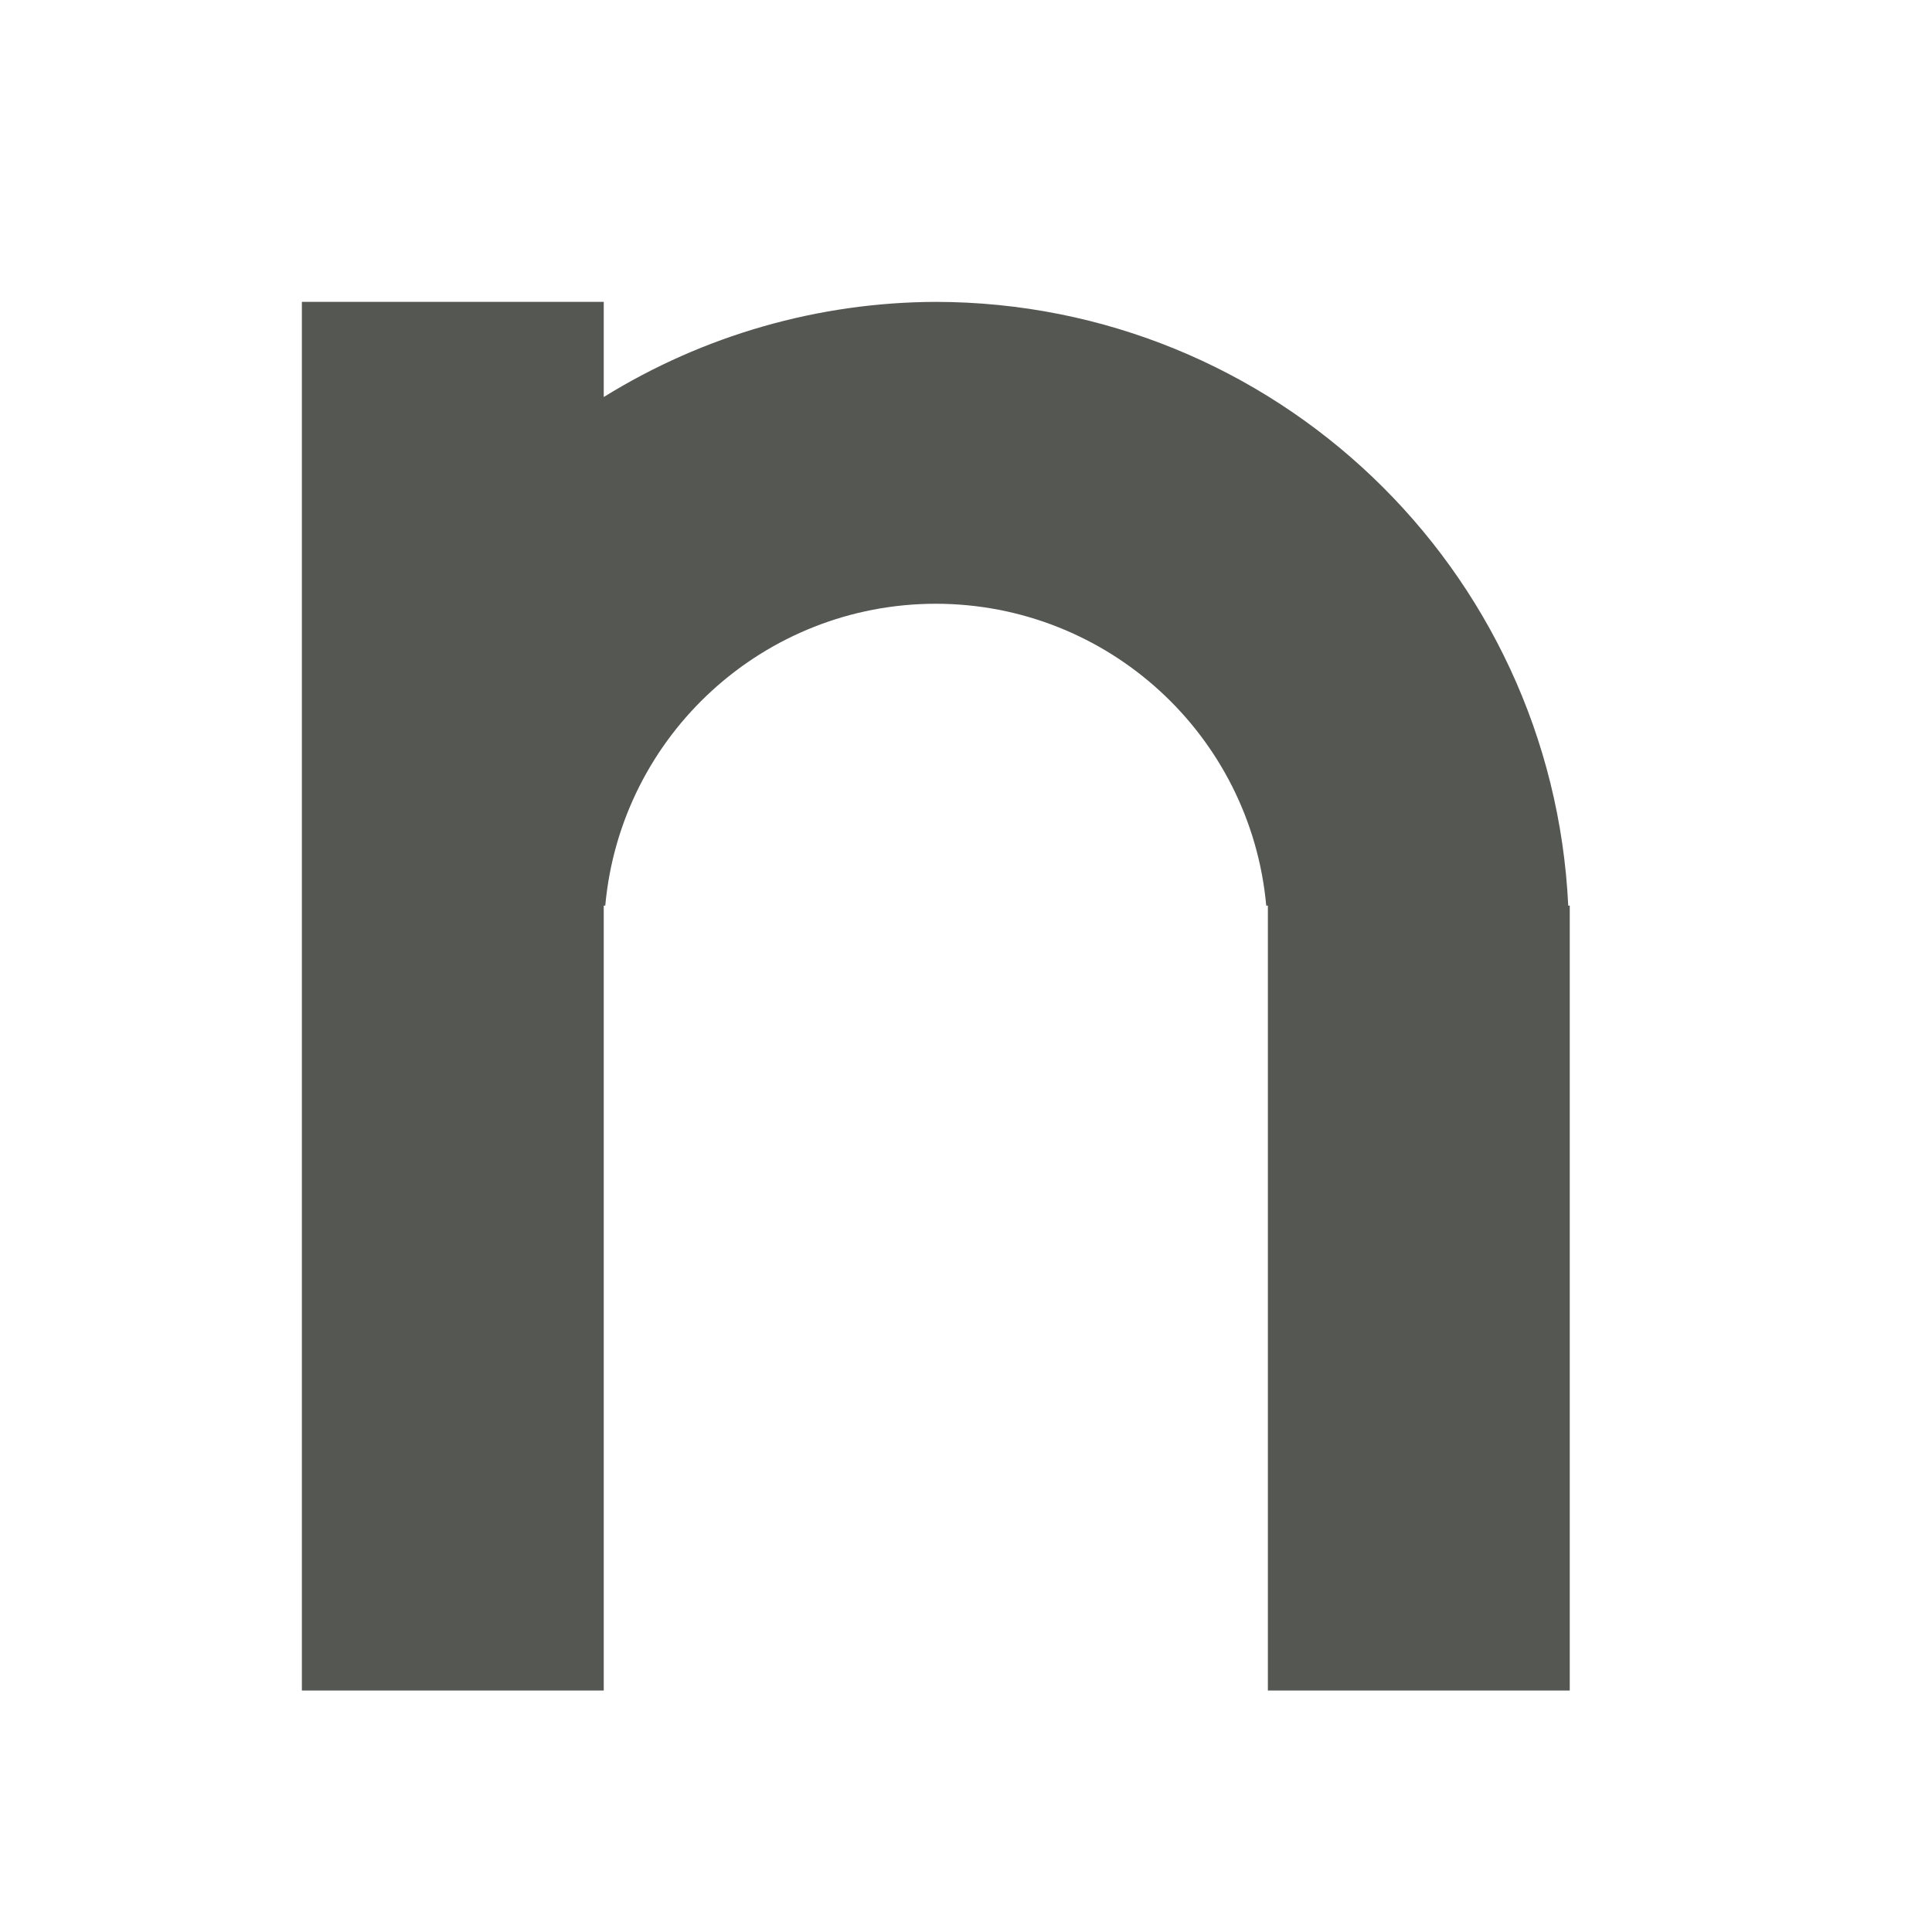
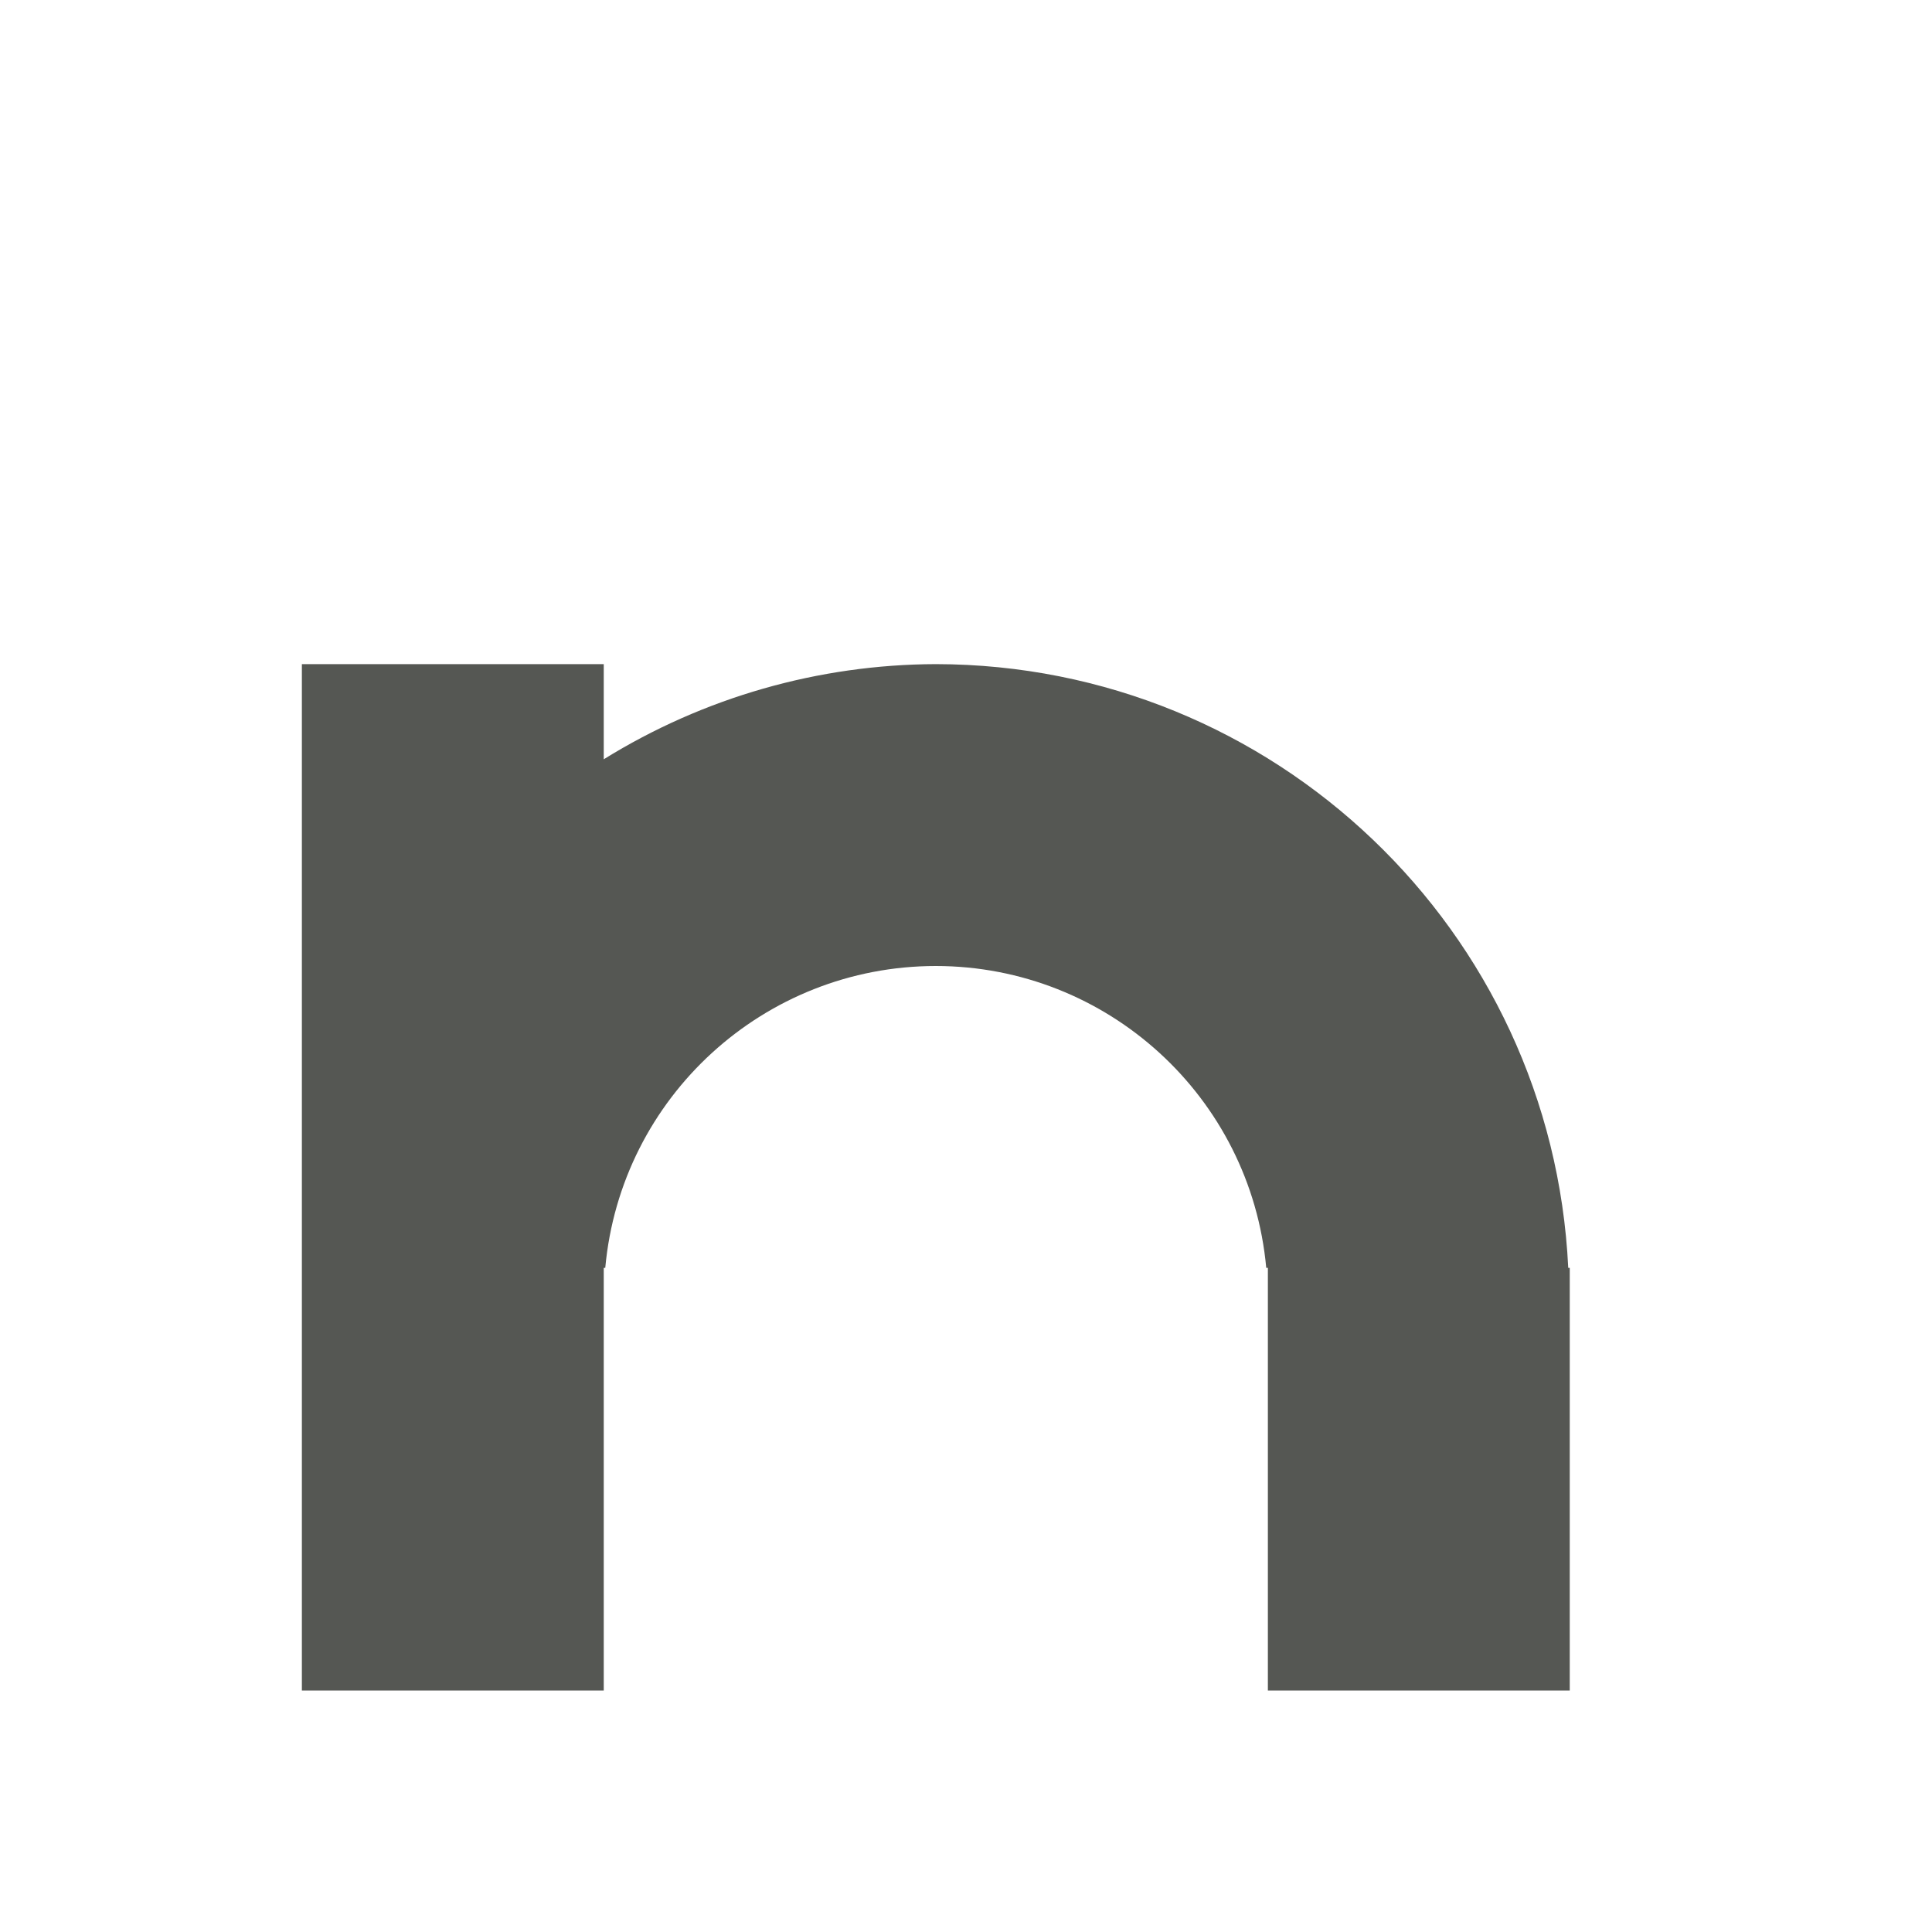
<svg xmlns="http://www.w3.org/2000/svg" height="32" viewBox="0 0 32 32" width="32">
-   <path d="m5 5v23h5v-13h.025a5.5 5.5 0 0 1 5.475-5 5.5 5.5 0 0 1 5.473 5h.027v13h5v-13h-.025a10.5 10.5 0 0 0 -10.475-10 10.5 10.5 0 0 0 -5.5 1.576v-1.576z" fill="#555753" />
+   <path d="m5 11v17h5v-7h.025c.258-2.831 2.632-4.999 5.475-5 2.842.002 5.214 2.17 5.473 5h.027v7h5v-7h-.025c-.267-5.593-4.875-9.993-10.475-10-1.944.006-3.848.552-5.5 1.576v-1.576z" fill="#555753" />
</svg>
